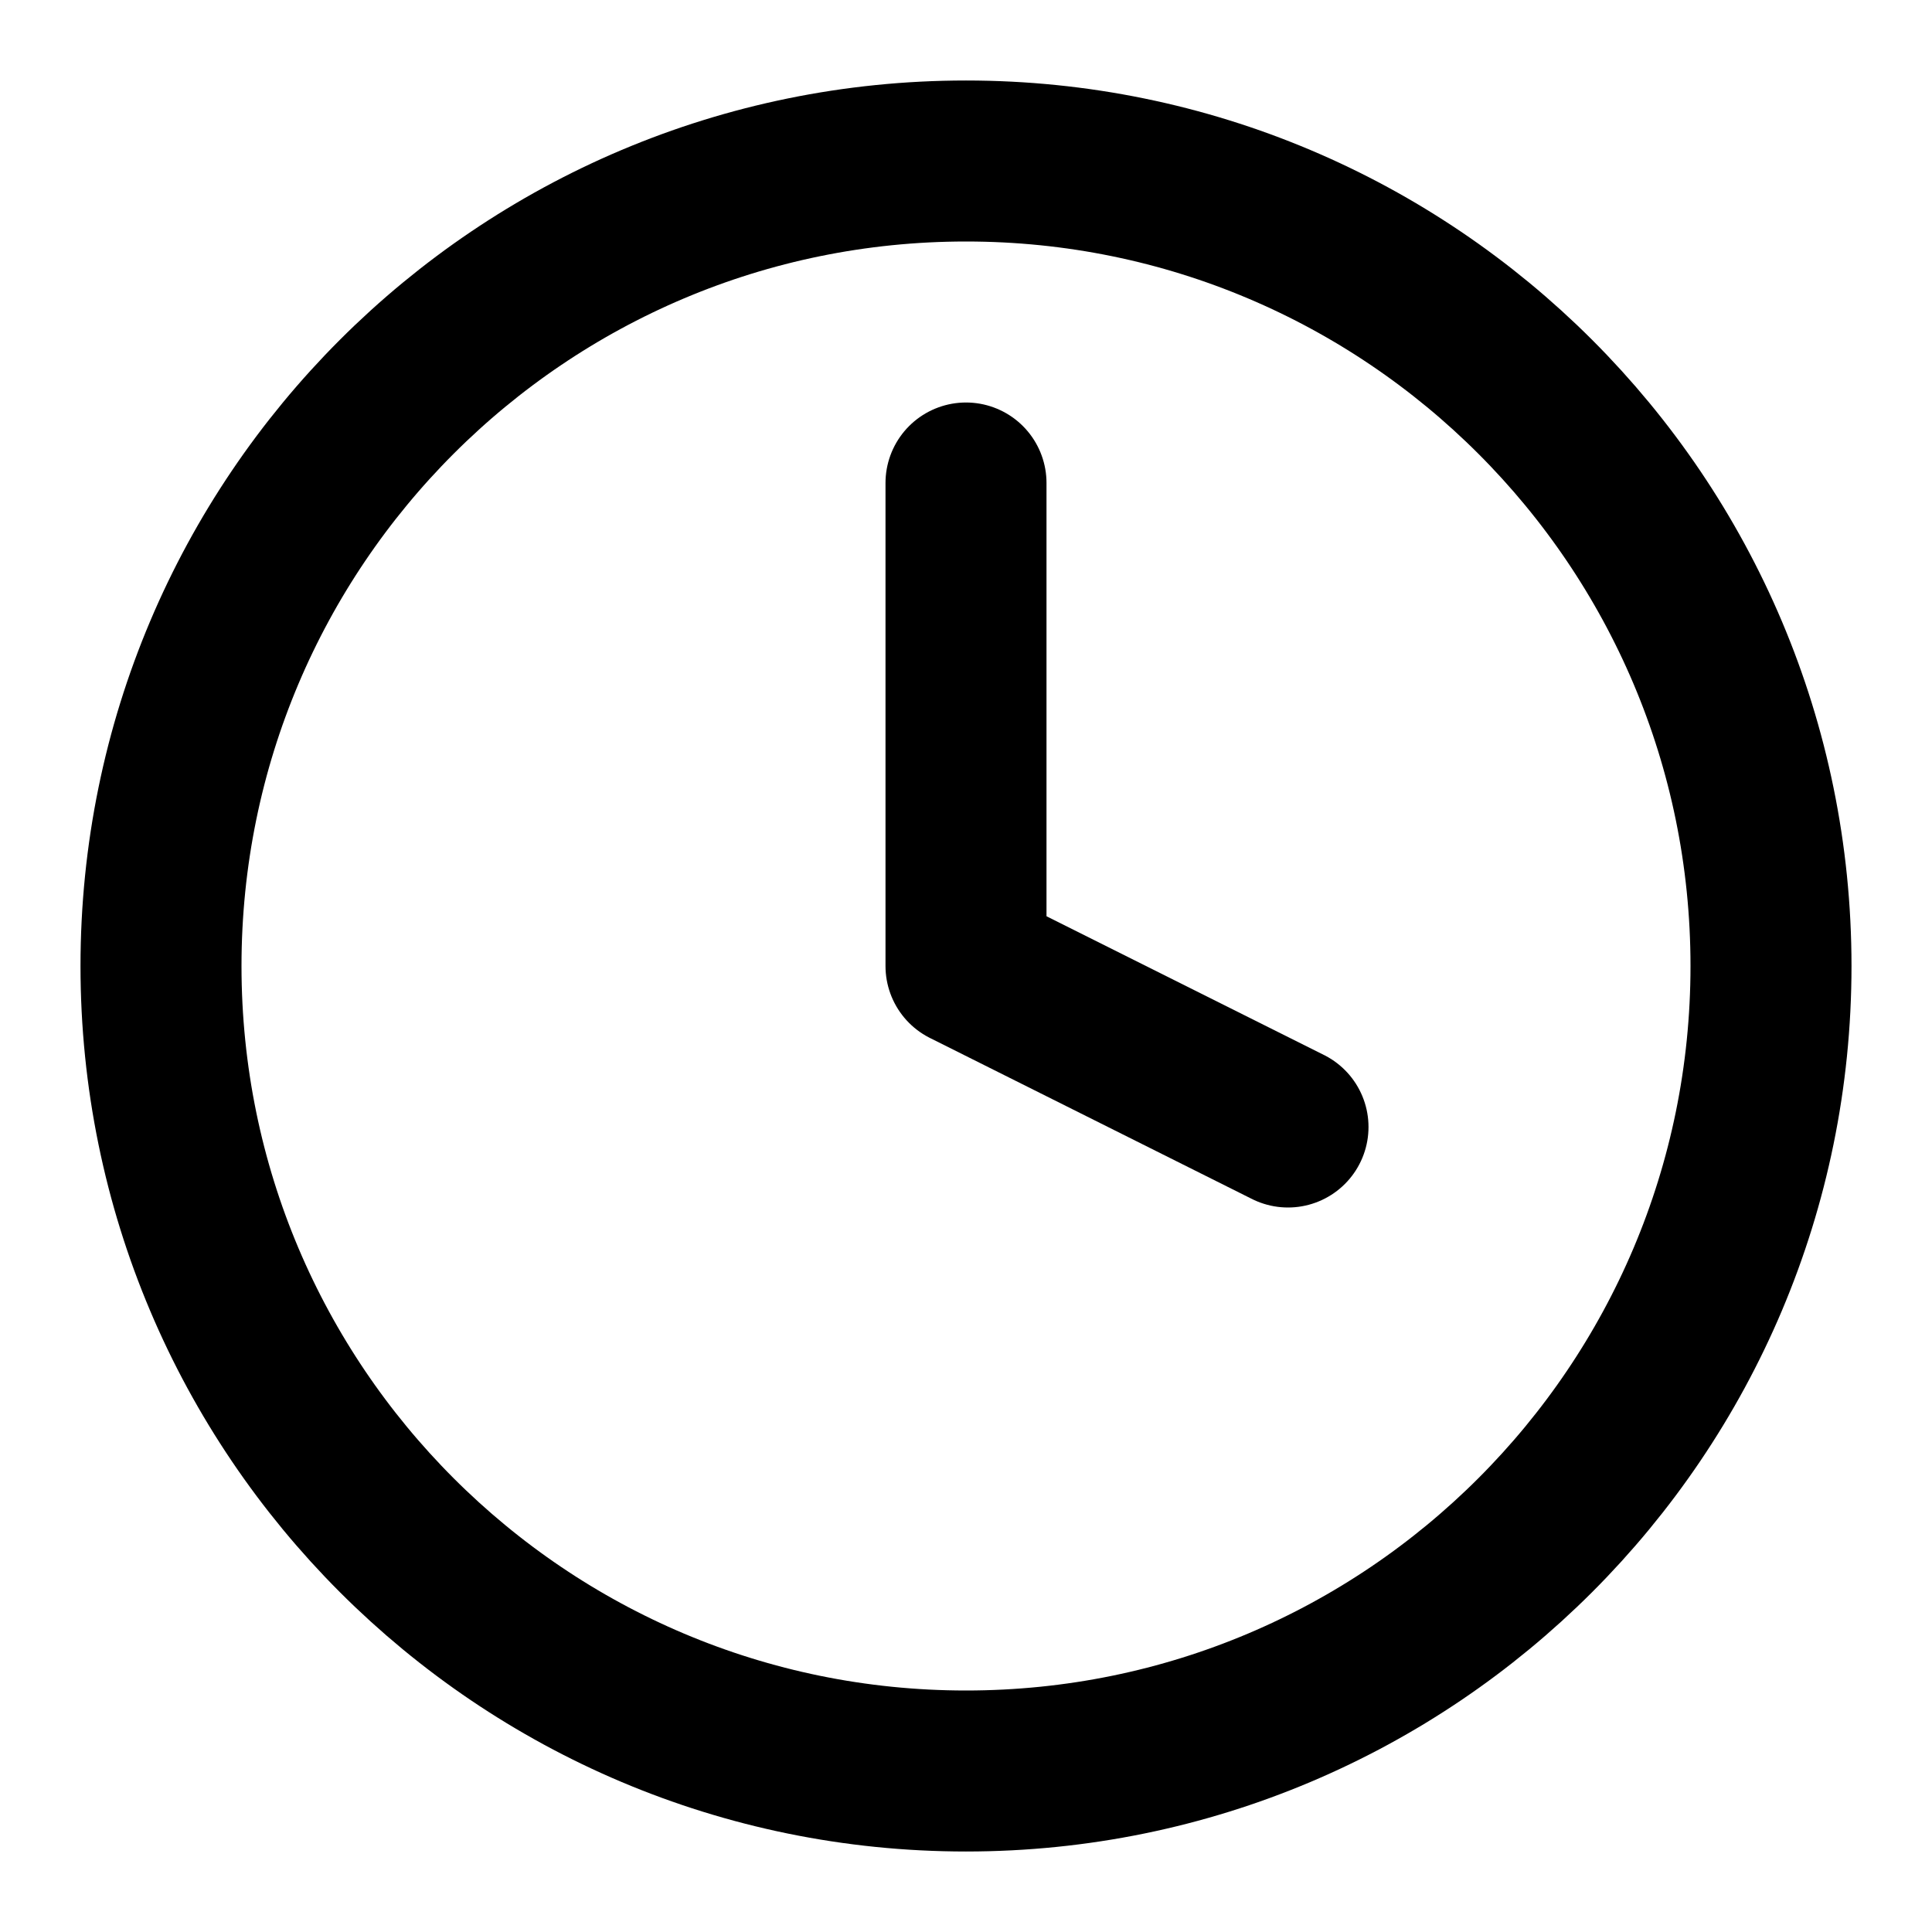
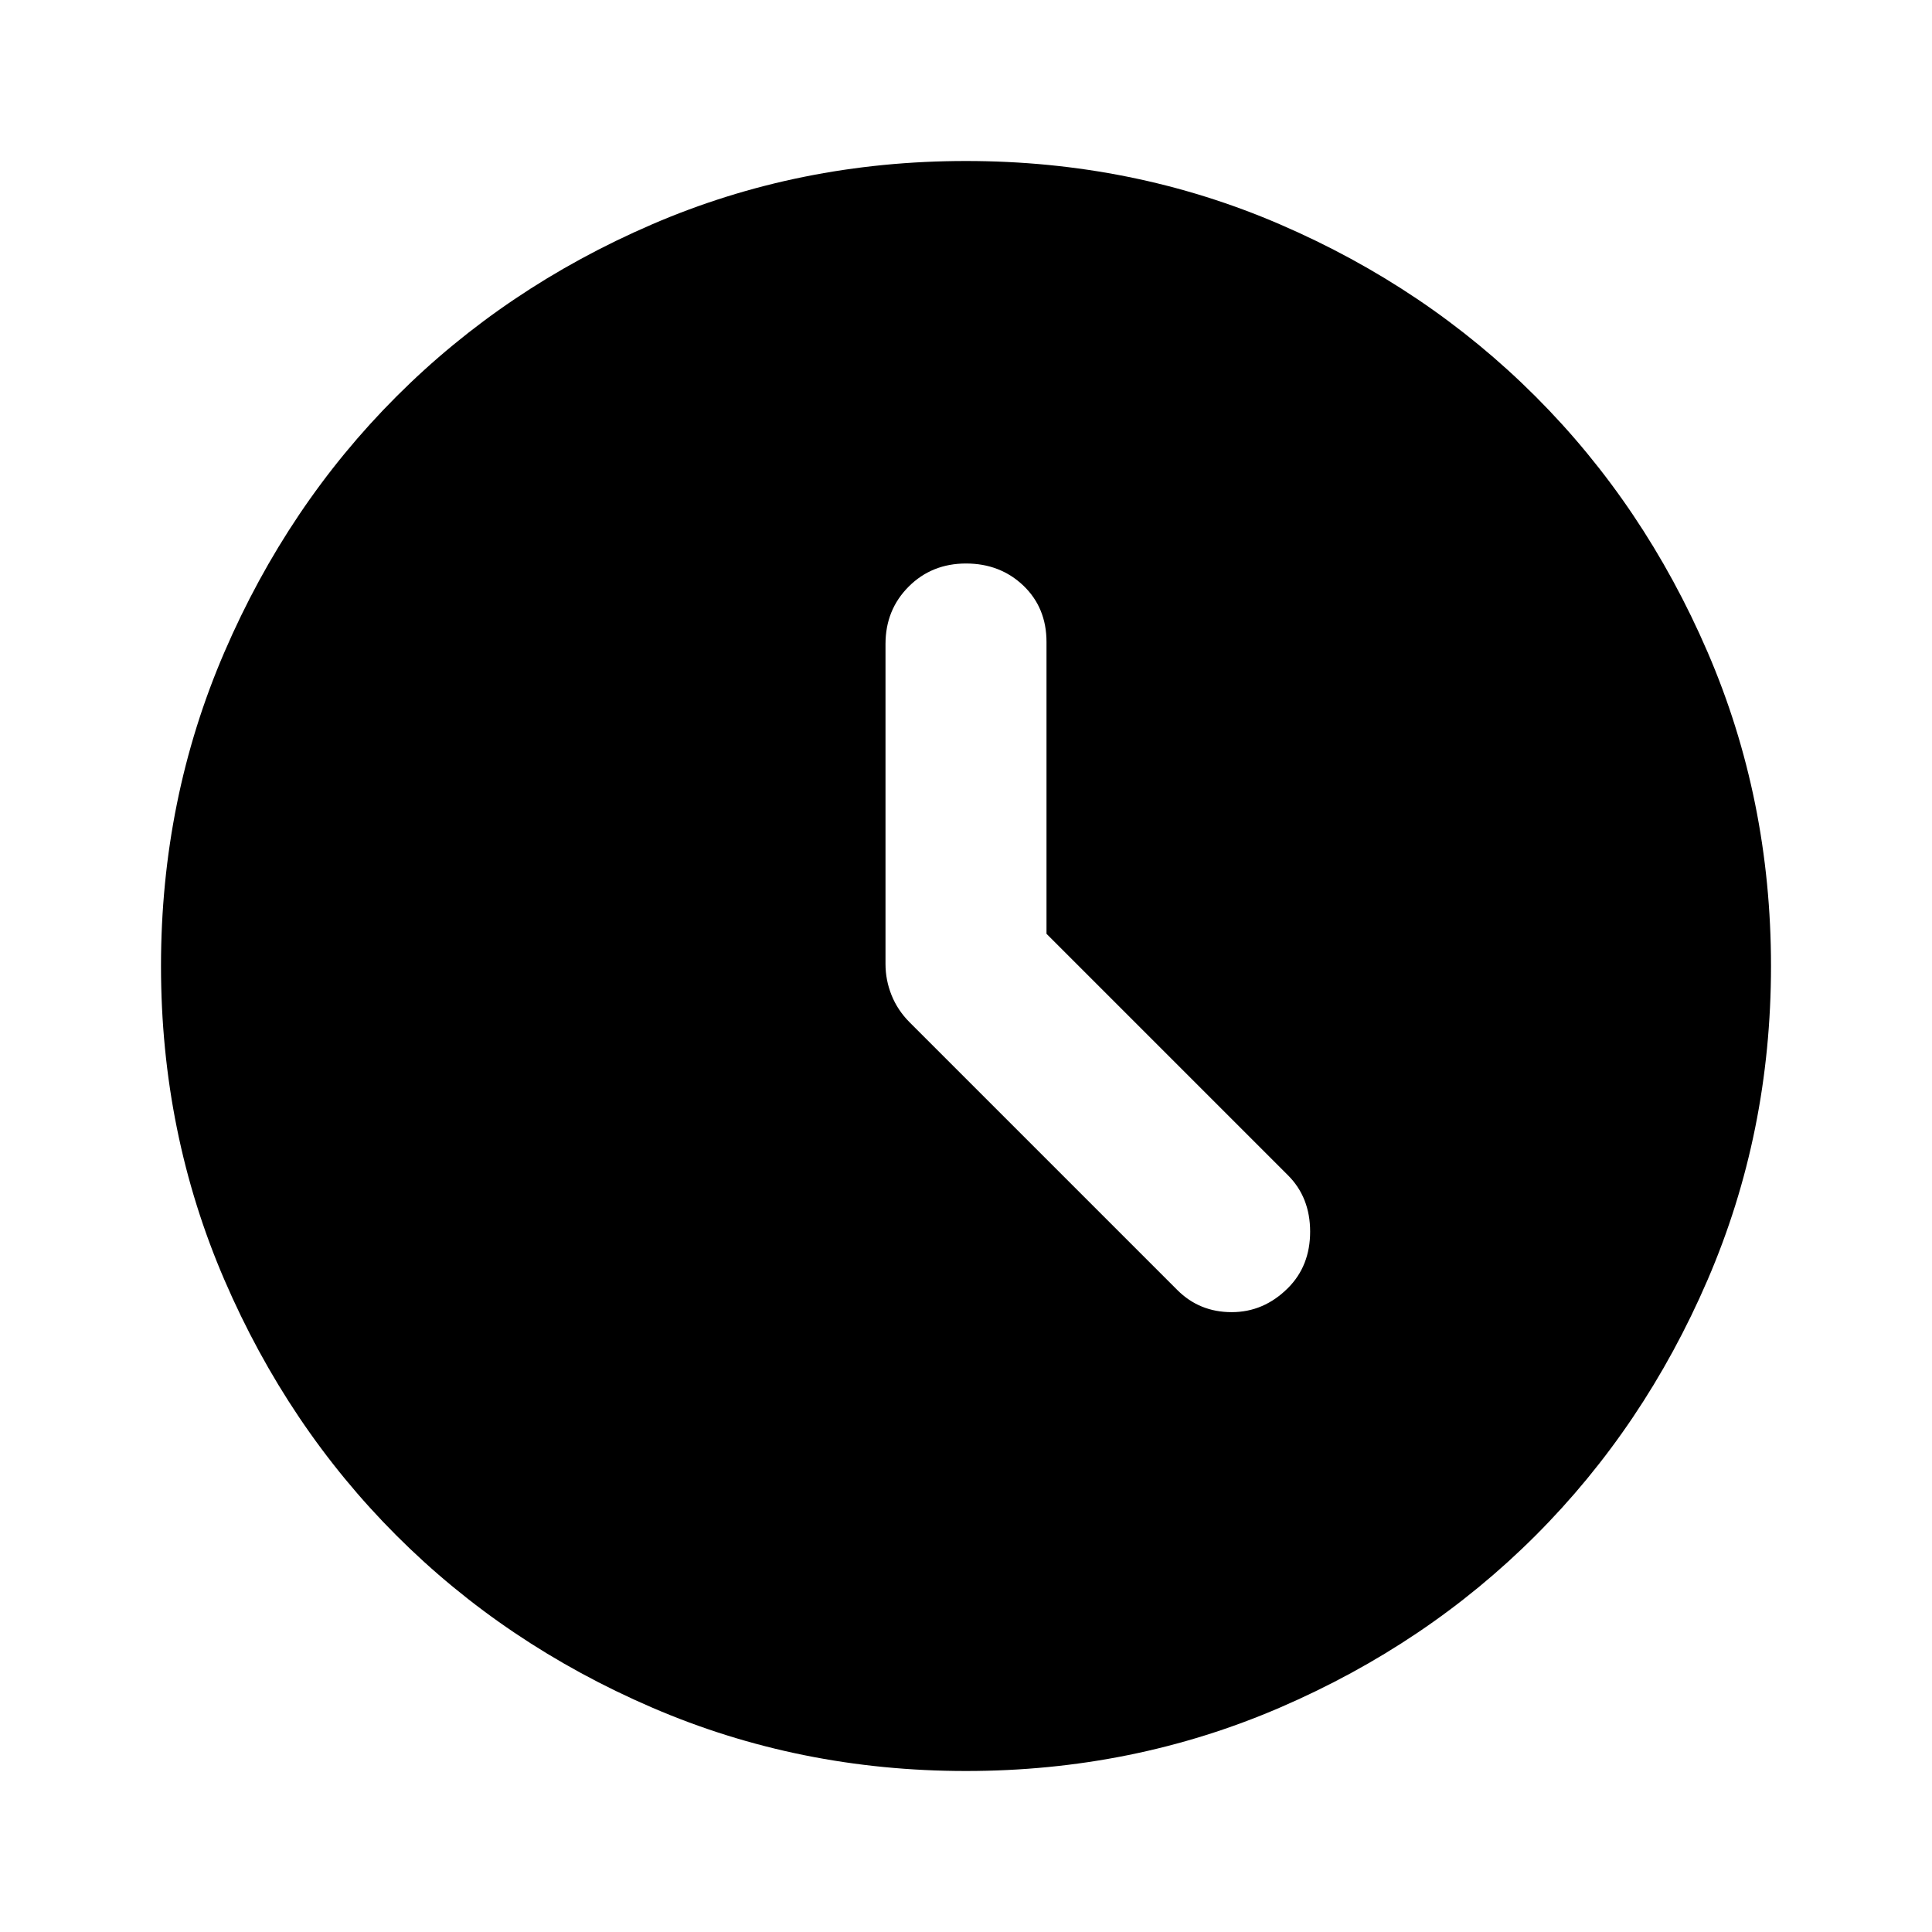
- <svg xmlns="http://www.w3.org/2000/svg" width="24" height="24" viewBox="0 0 24 24" fill="none" stroke="currentColor" stroke-width="2" stroke-linecap="round" stroke-linejoin="round" class="feather feather-clock">
-   <circle cx="12" cy="12" r="10" />
-   <polyline points="12 6 12 12 16 14" />
+ <svg xmlns="http://www.w3.org/2000/svg" width="24" height="24" viewBox="0 0 24 24" fill="currentColor">
+   <g clip-path="url(#clip0_1113_6918)">
+     <path d="M14.625 16.025C14.808 16.208 15.033 16.3 15.3 16.3C15.567 16.3 15.8 16.2 16 16C16.183 15.817 16.275 15.583 16.275 15.3C16.275 15.017 16.183 14.783 16 14.6L13 11.6V7.975C13 7.692 12.904 7.458 12.713 7.275C12.521 7.092 12.283 7 12 7C11.717 7 11.479 7.096 11.288 7.287C11.096 7.479 11 7.717 11 8V11.975C11 12.108 11.025 12.237 11.075 12.362C11.125 12.487 11.2 12.6 11.3 12.7L14.625 16.025ZM12 22C10.617 22 9.317 21.737 8.1 21.212C6.883 20.687 5.825 19.975 4.925 19.075C4.025 18.175 3.313 17.117 2.788 15.9C2.263 14.683 2 13.383 2 12C2 10.617 2.263 9.317 2.788 8.1C3.313 6.883 4.025 5.825 4.925 4.925C5.825 4.025 6.883 3.312 8.1 2.787C9.317 2.262 10.617 2 12 2C13.383 2 14.683 2.262 15.9 2.787C17.117 3.312 18.175 4.025 19.075 4.925C19.975 5.825 20.687 6.883 21.212 8.1C21.737 9.317 22 10.617 22 12C22 13.383 21.737 14.683 21.212 15.9C20.687 17.117 19.975 18.175 19.075 19.075C18.175 19.975 17.117 20.687 15.9 21.212C14.683 21.737 13.383 22 12 22Z" />
+   </g>
+   <defs>
+     <clipPath id="clip0_1113_6918">
+       <rect width="24" height="24" />
+     </clipPath>
+   </defs>
</svg>
